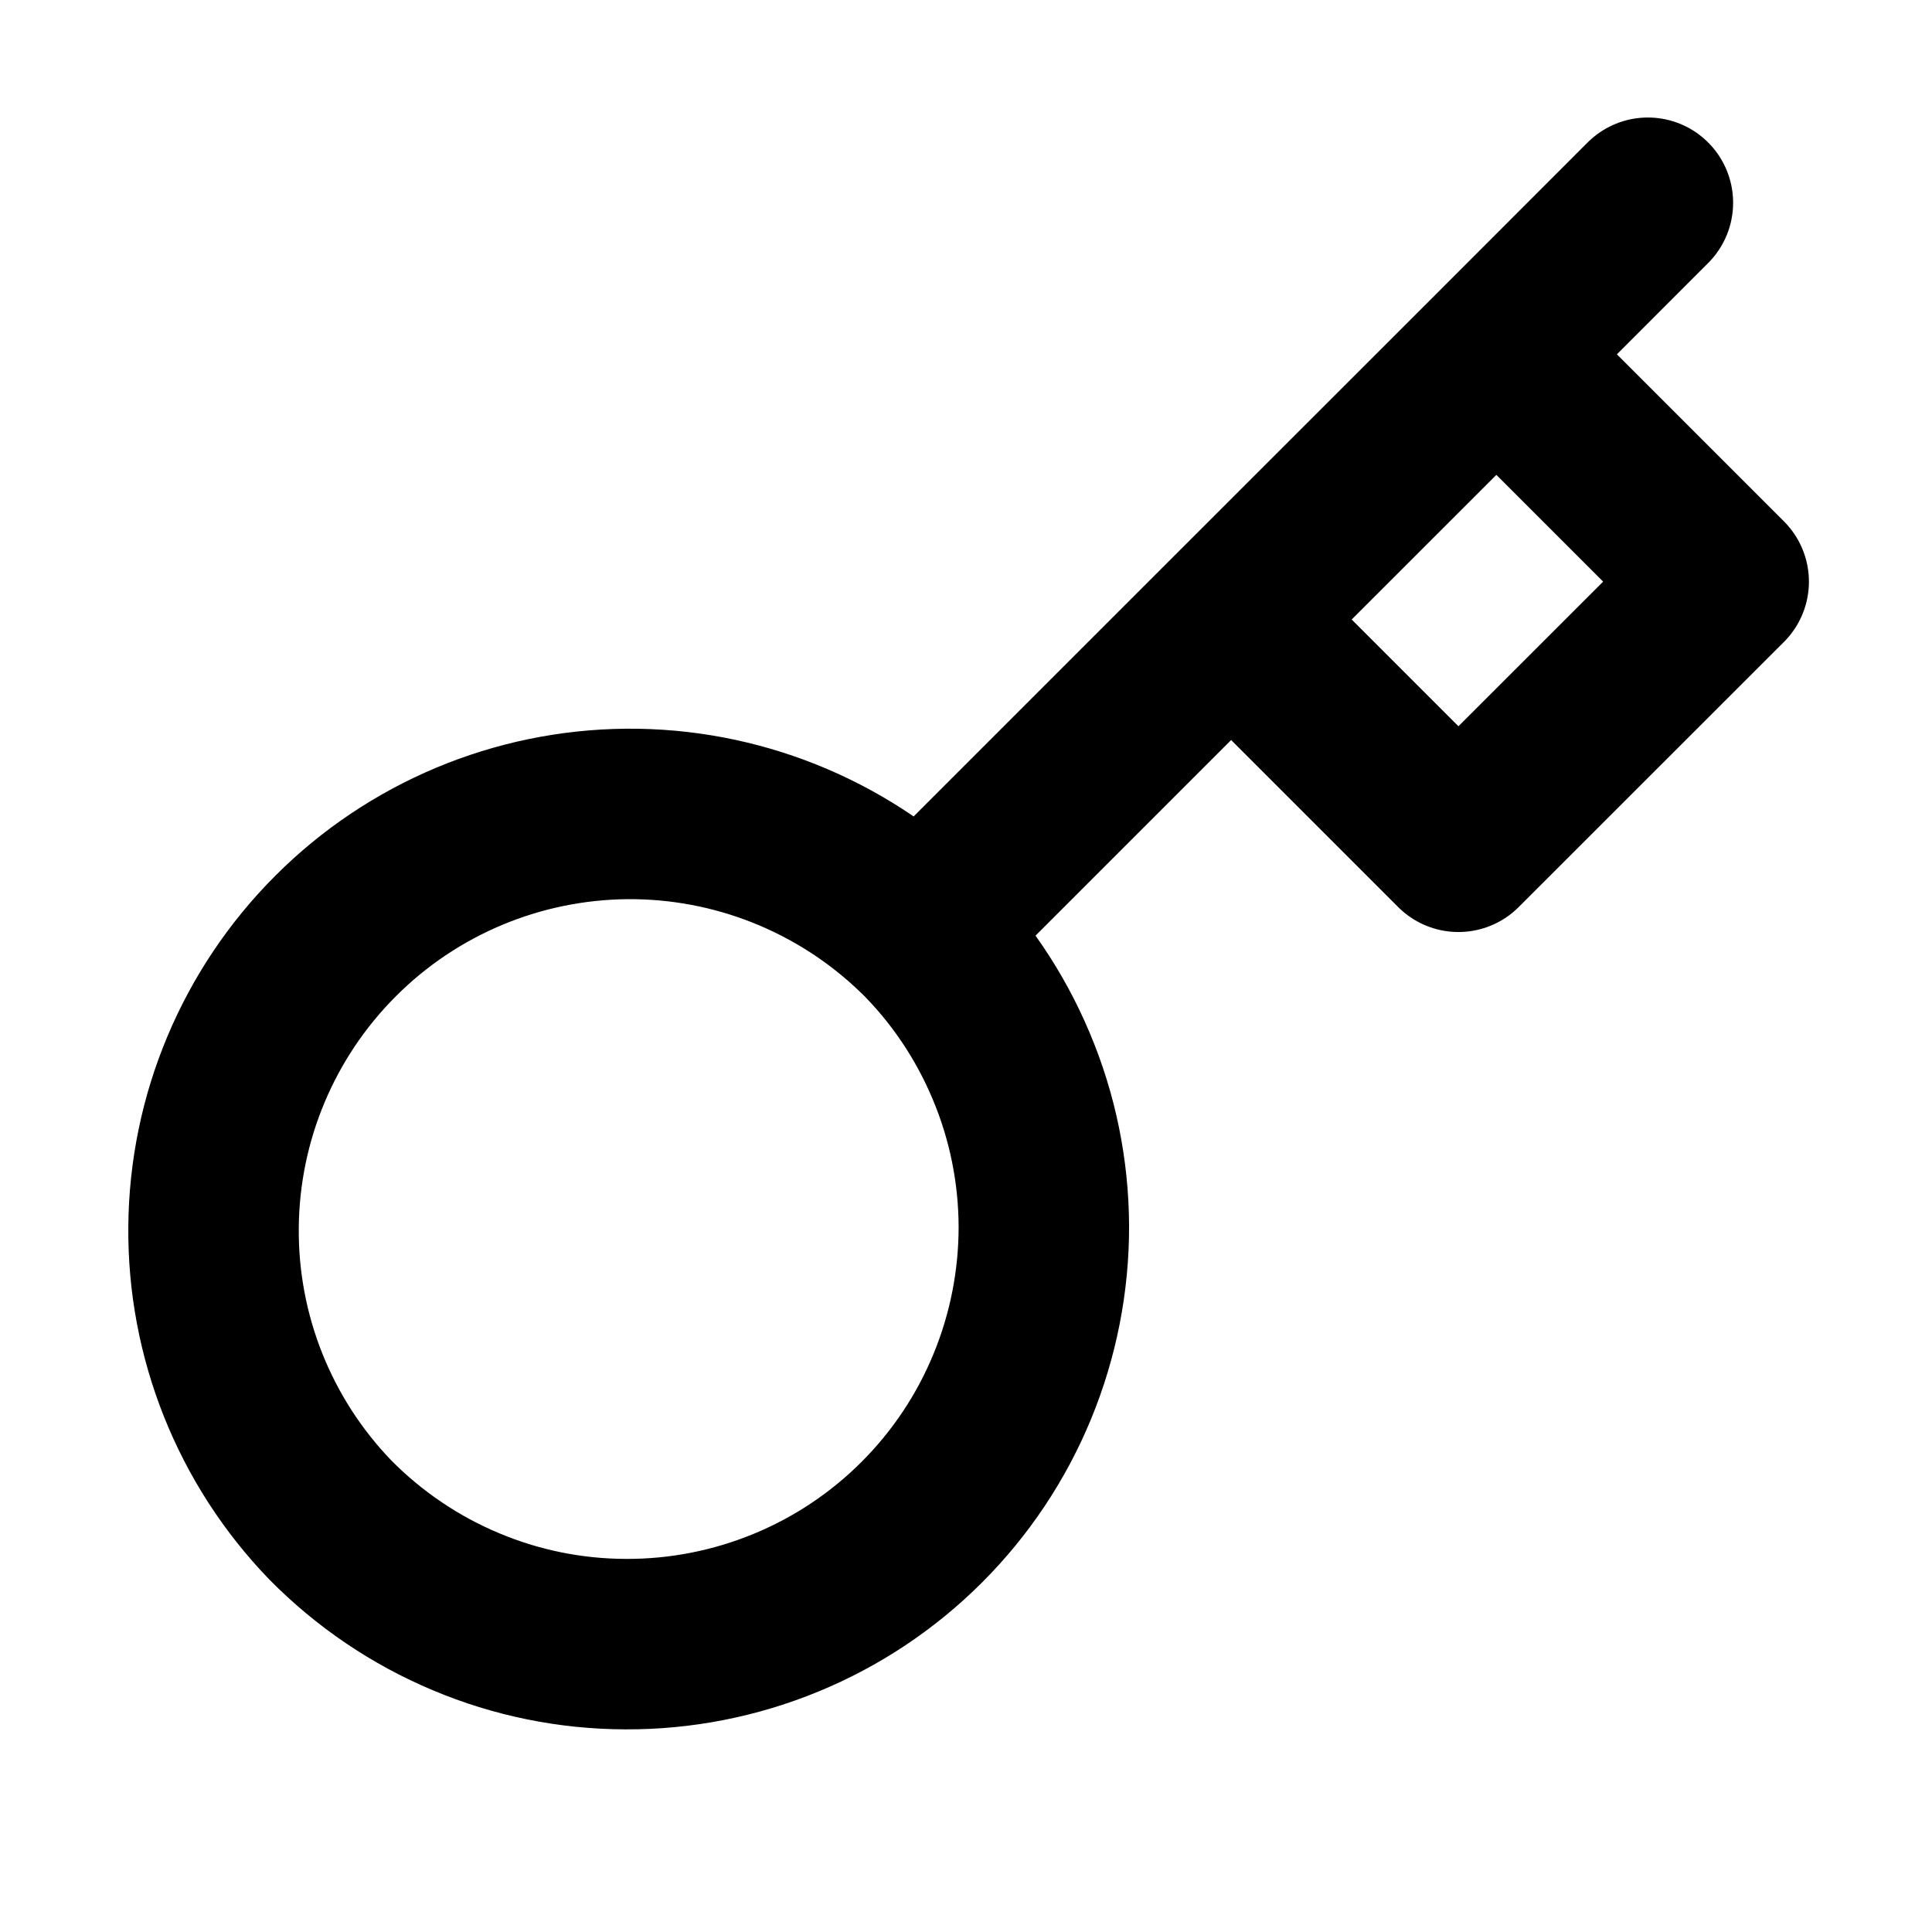
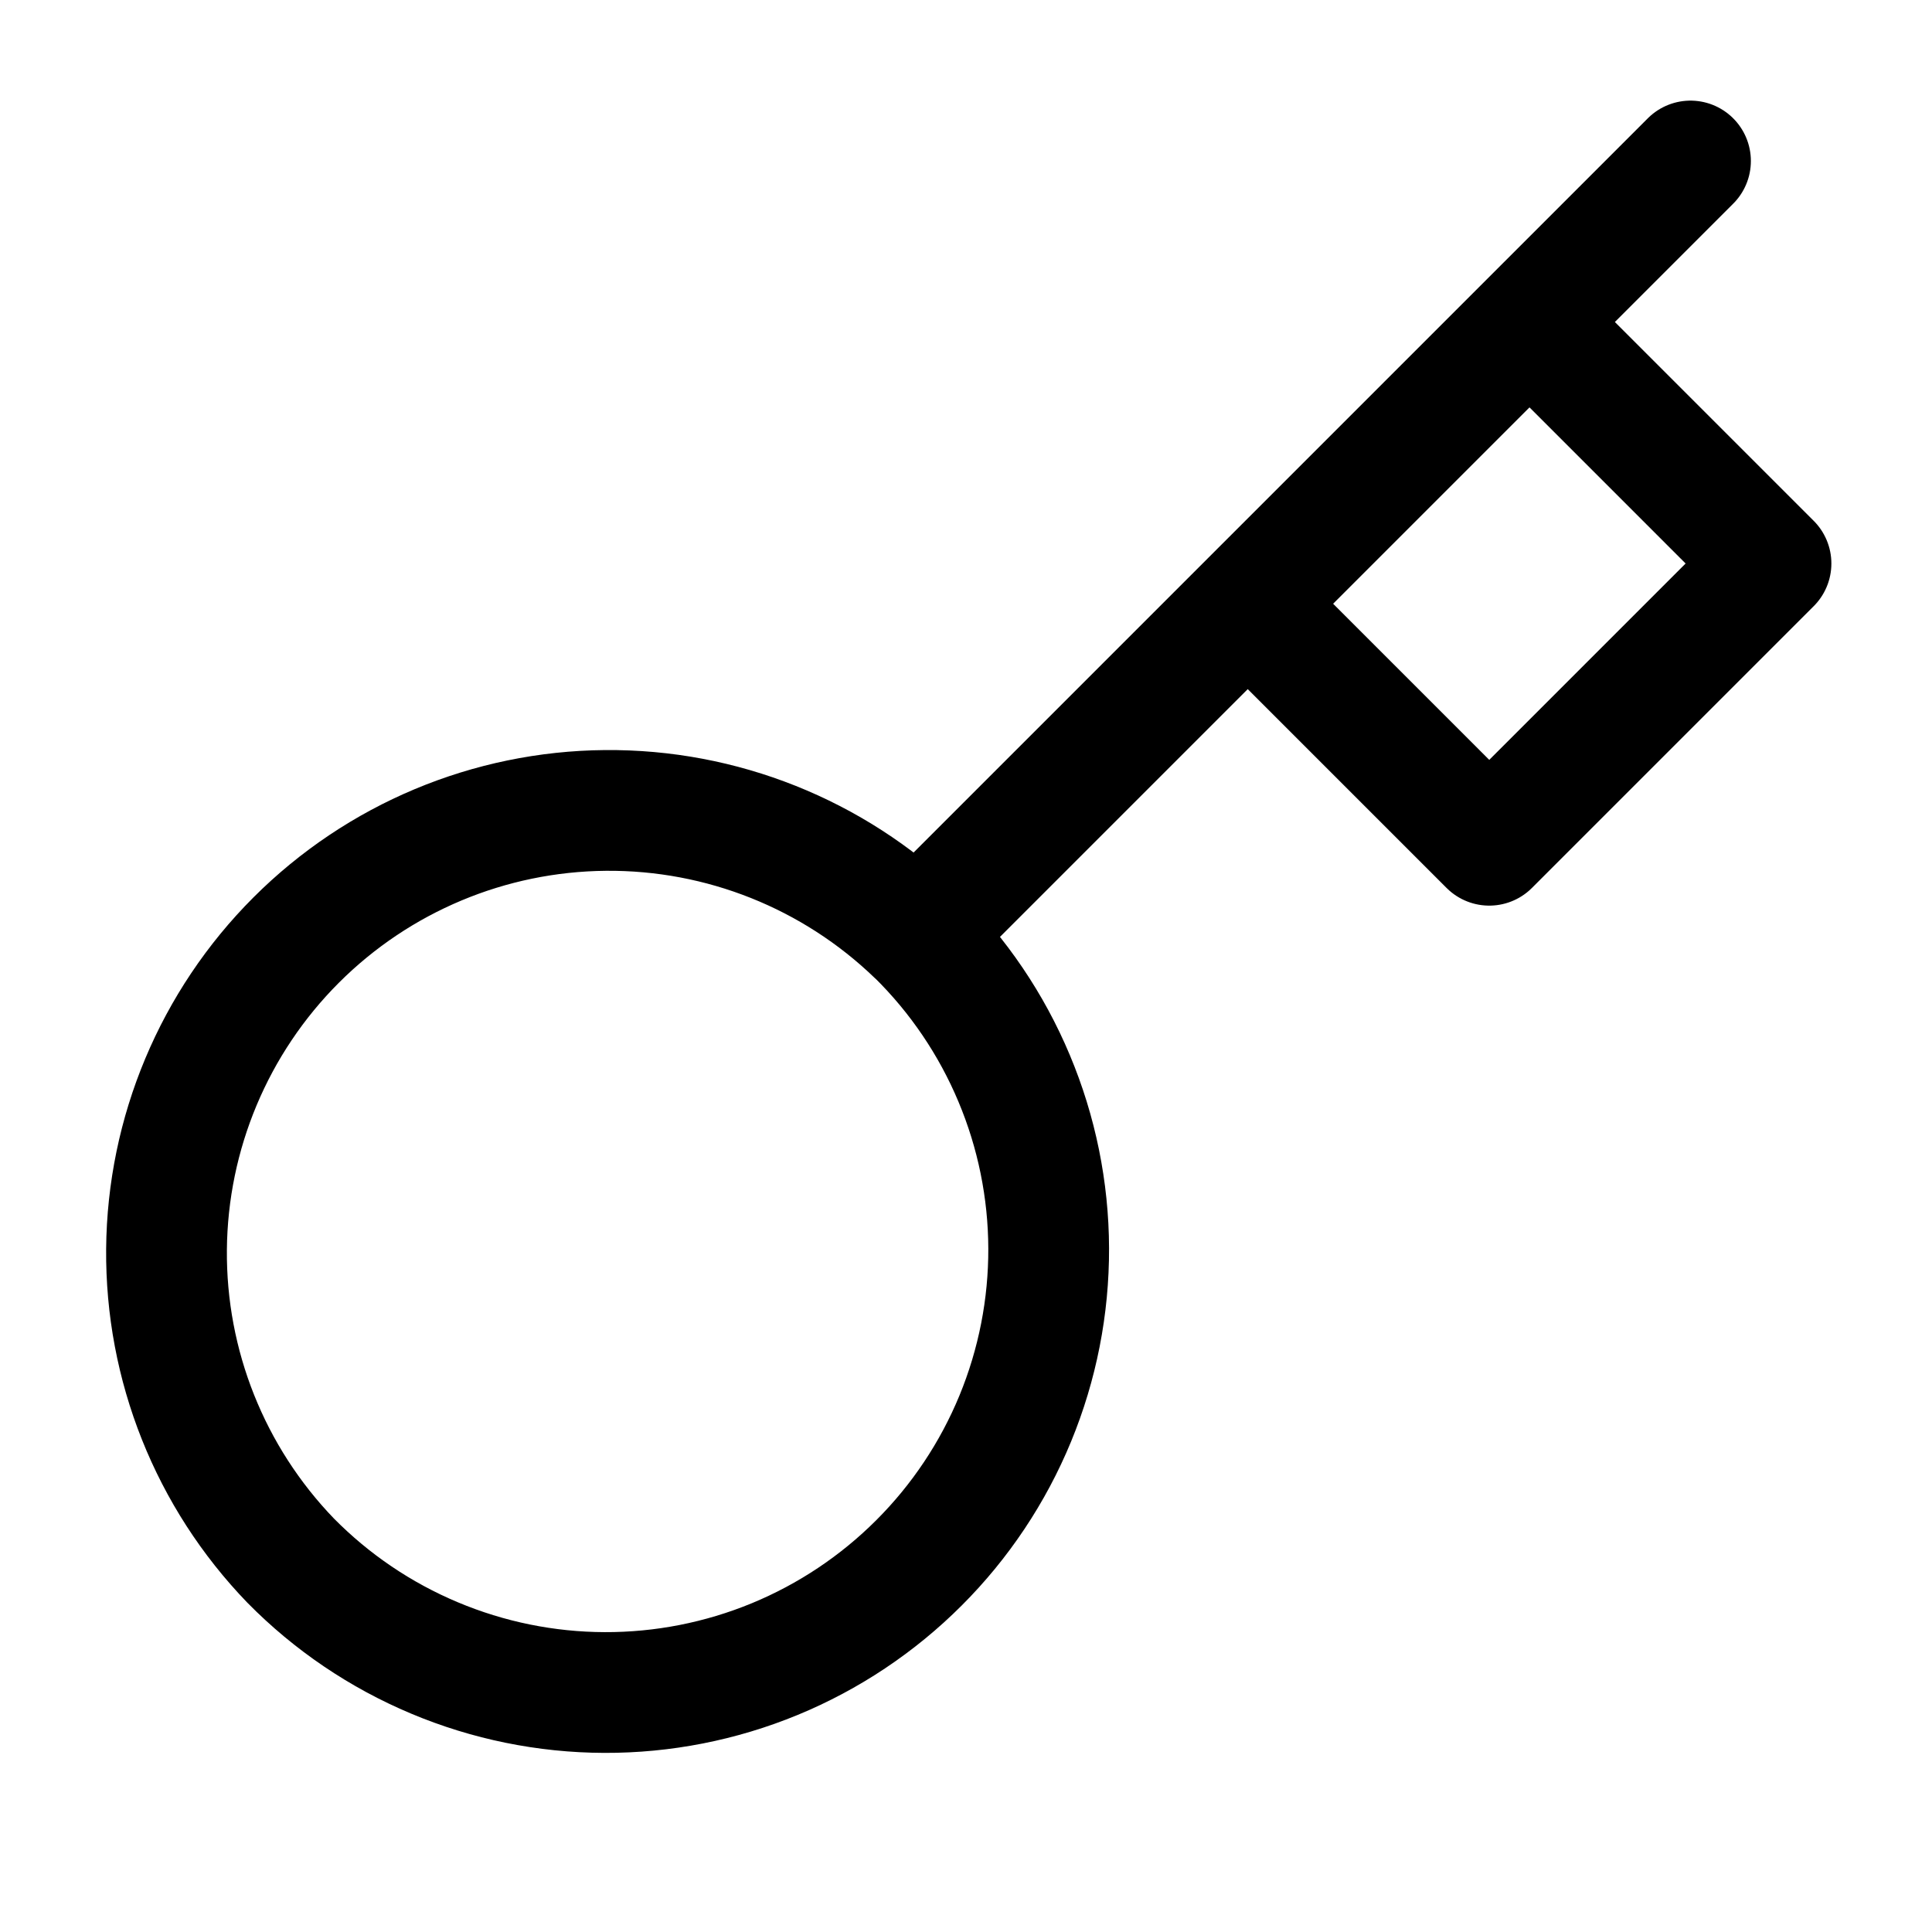
- <svg xmlns="http://www.w3.org/2000/svg" width="48" height="48" viewBox="0 0 16 17" fill="none">
-   <g id="key">
-     <path id="Vector" d="M14 1.784L12.667 3.118M12.667 3.118L14.667 5.118L12.333 7.451L10.333 5.451M12.667 3.118L10.333 5.451M7.593 8.191C7.938 8.53 8.211 8.935 8.398 9.381C8.586 9.827 8.683 10.305 8.685 10.789C8.686 11.272 8.592 11.751 8.408 12.198C8.224 12.646 7.953 13.052 7.611 13.394C7.269 13.736 6.863 14.007 6.415 14.191C5.968 14.375 5.489 14.469 5.006 14.467C4.522 14.466 4.044 14.369 3.598 14.181C3.152 13.994 2.748 13.72 2.408 13.376C1.74 12.685 1.37 11.758 1.379 10.797C1.387 9.836 1.773 8.916 2.453 8.236C3.132 7.556 4.052 7.171 5.013 7.162C5.975 7.154 6.901 7.524 7.593 8.192L7.593 8.191ZM7.593 8.191L10.333 5.451" stroke="currentColor" stroke-width="1.5" stroke-linecap="round" stroke-linejoin="round" />
-   </g>
+ <svg xmlns="http://www.w3.org/2000/svg" width="48" height="48" viewBox="0 0 48 48" fill="none">
+   <path d="M42 4L38 8M38 8L44 14L37 21L31 15M38 8L31 15M22.78 23.22C23.813 24.239 24.634 25.452 25.195 26.79C25.757 28.127 26.049 29.562 26.054 31.013C26.059 32.464 25.777 33.901 25.224 35.243C24.671 36.584 23.858 37.803 22.832 38.828C21.806 39.854 20.588 40.667 19.247 41.22C17.905 41.773 16.468 42.055 15.017 42.05C13.566 42.045 12.131 41.753 10.794 41.191C9.456 40.63 8.243 39.809 7.224 38.776C5.22 36.701 4.112 33.923 4.137 31.039C4.162 28.154 5.319 25.395 7.358 23.356C9.397 21.317 12.156 20.16 15.041 20.135C17.925 20.11 20.703 21.218 22.778 23.222L22.78 23.22ZM22.78 23.22L31 15" stroke="currentColor" stroke-width="3" stroke-linecap="round" stroke-linejoin="round" />
</svg>
